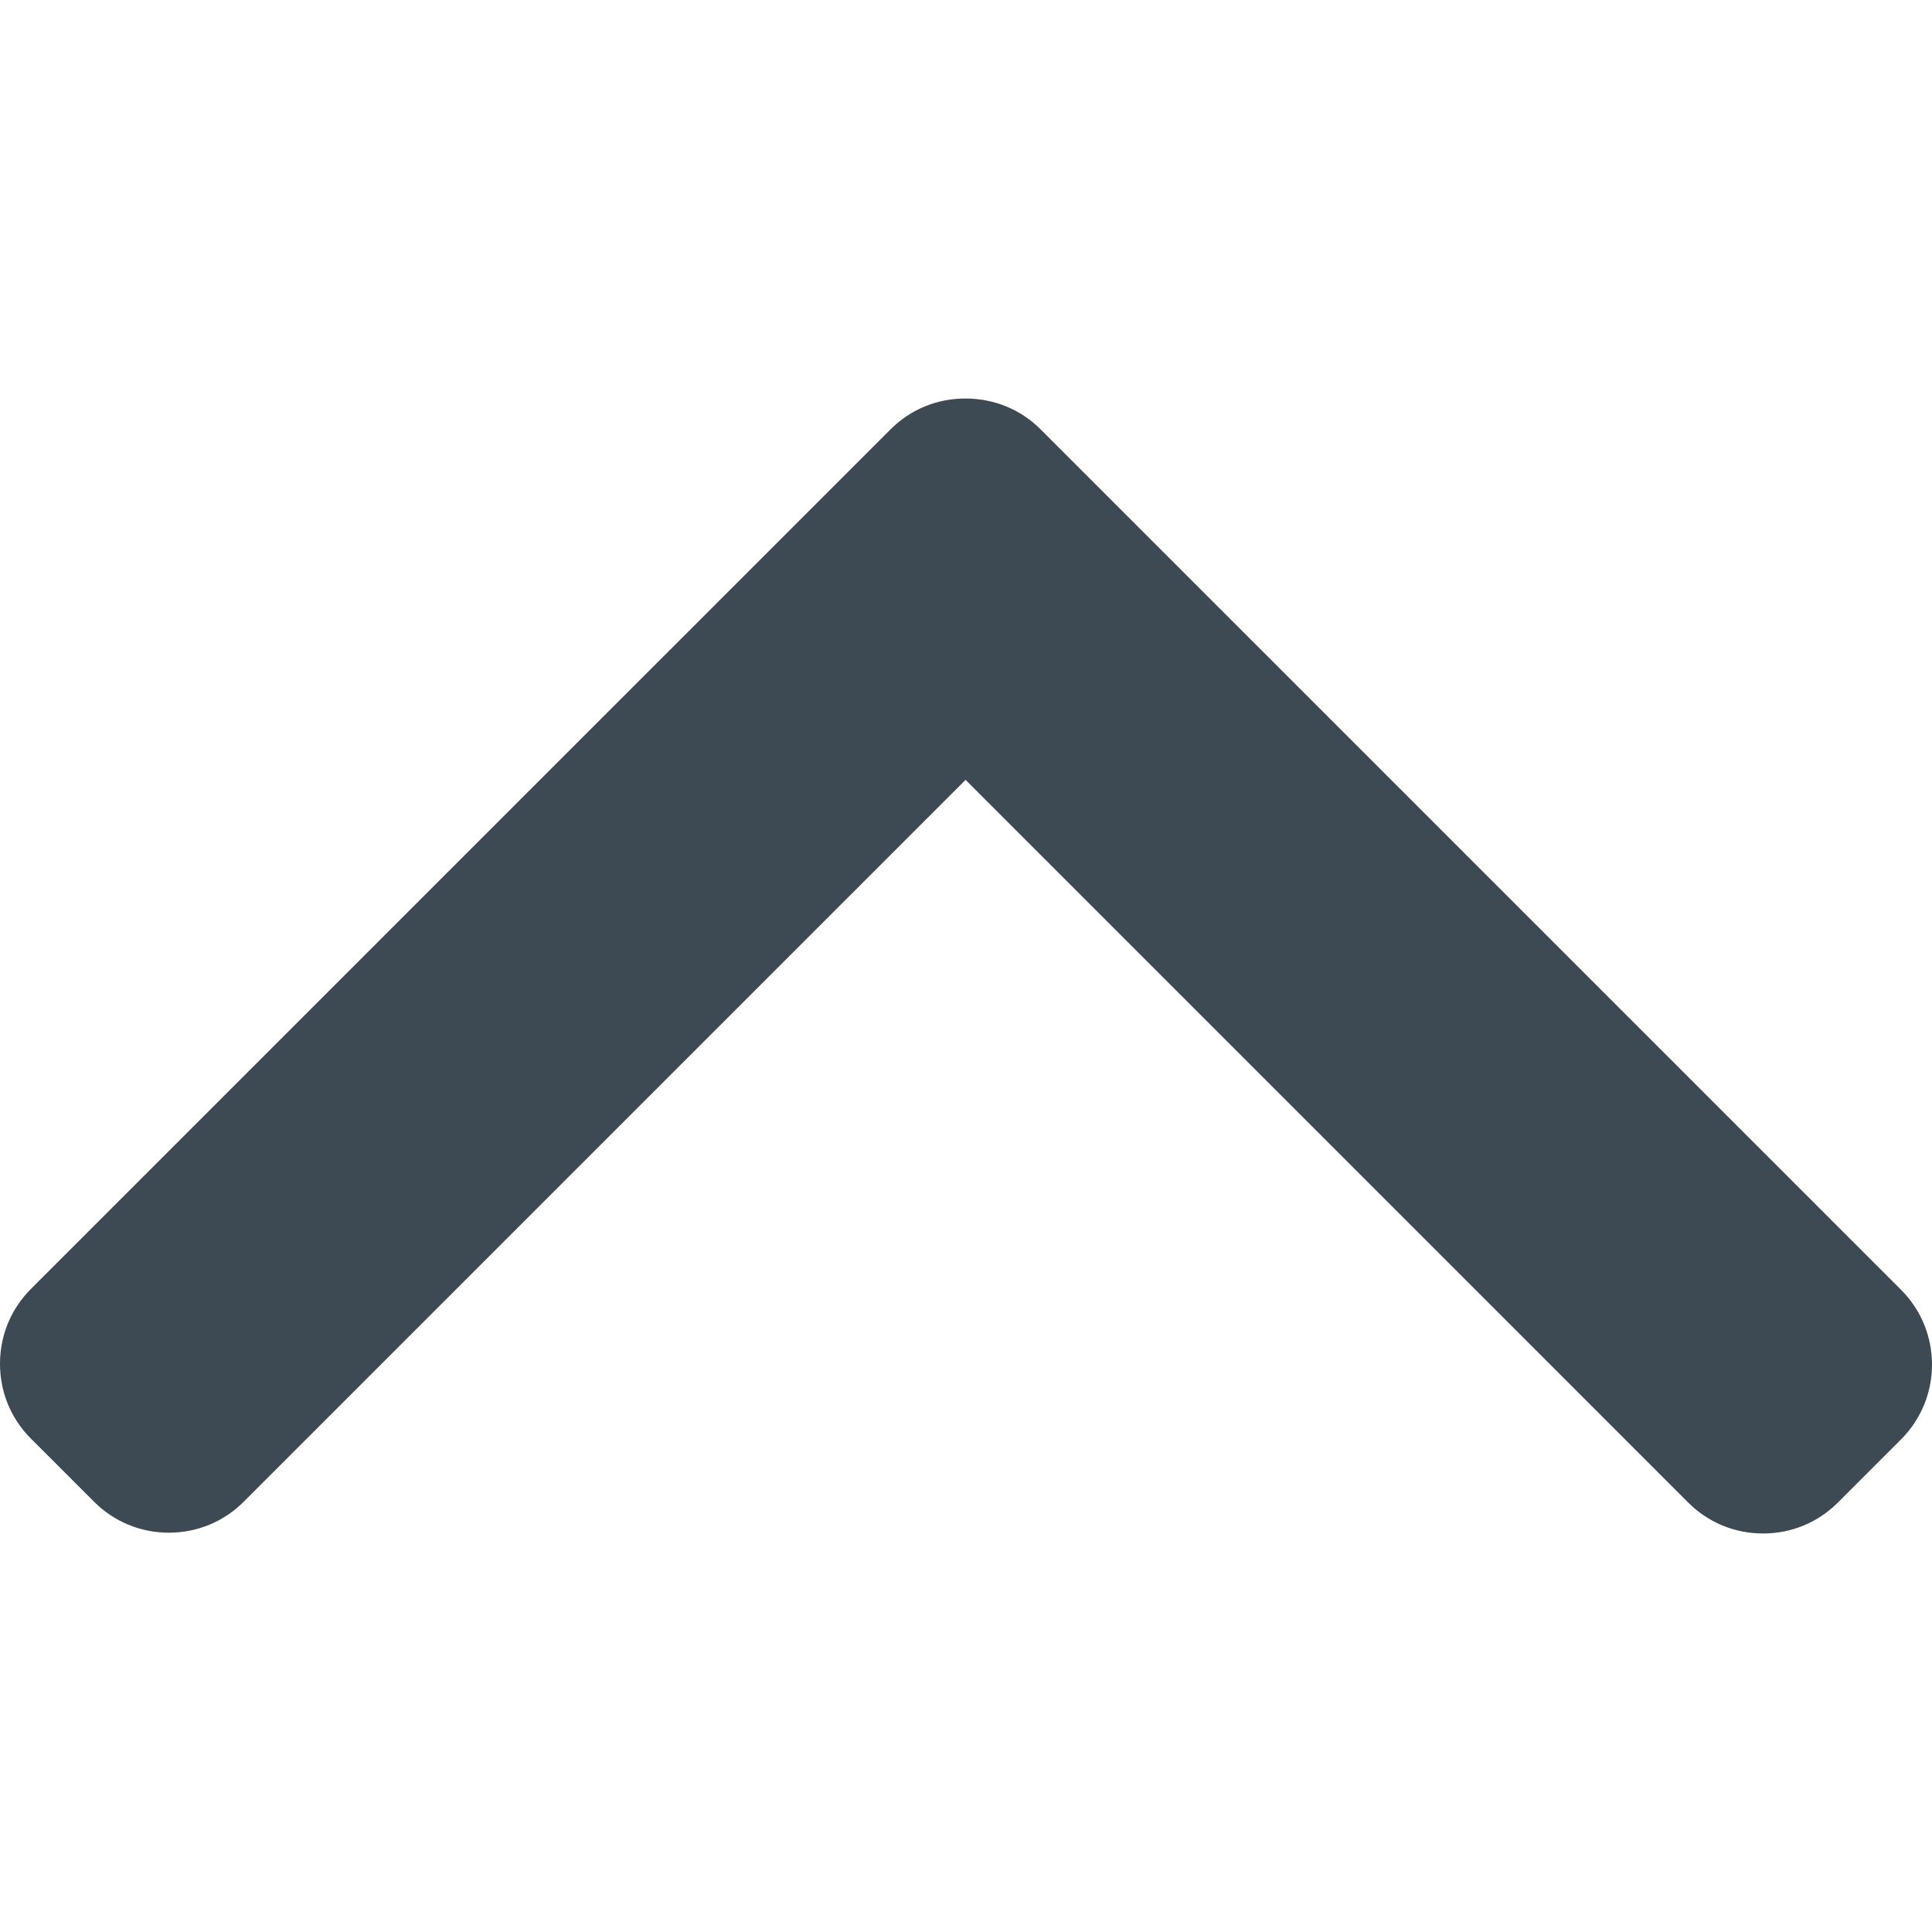
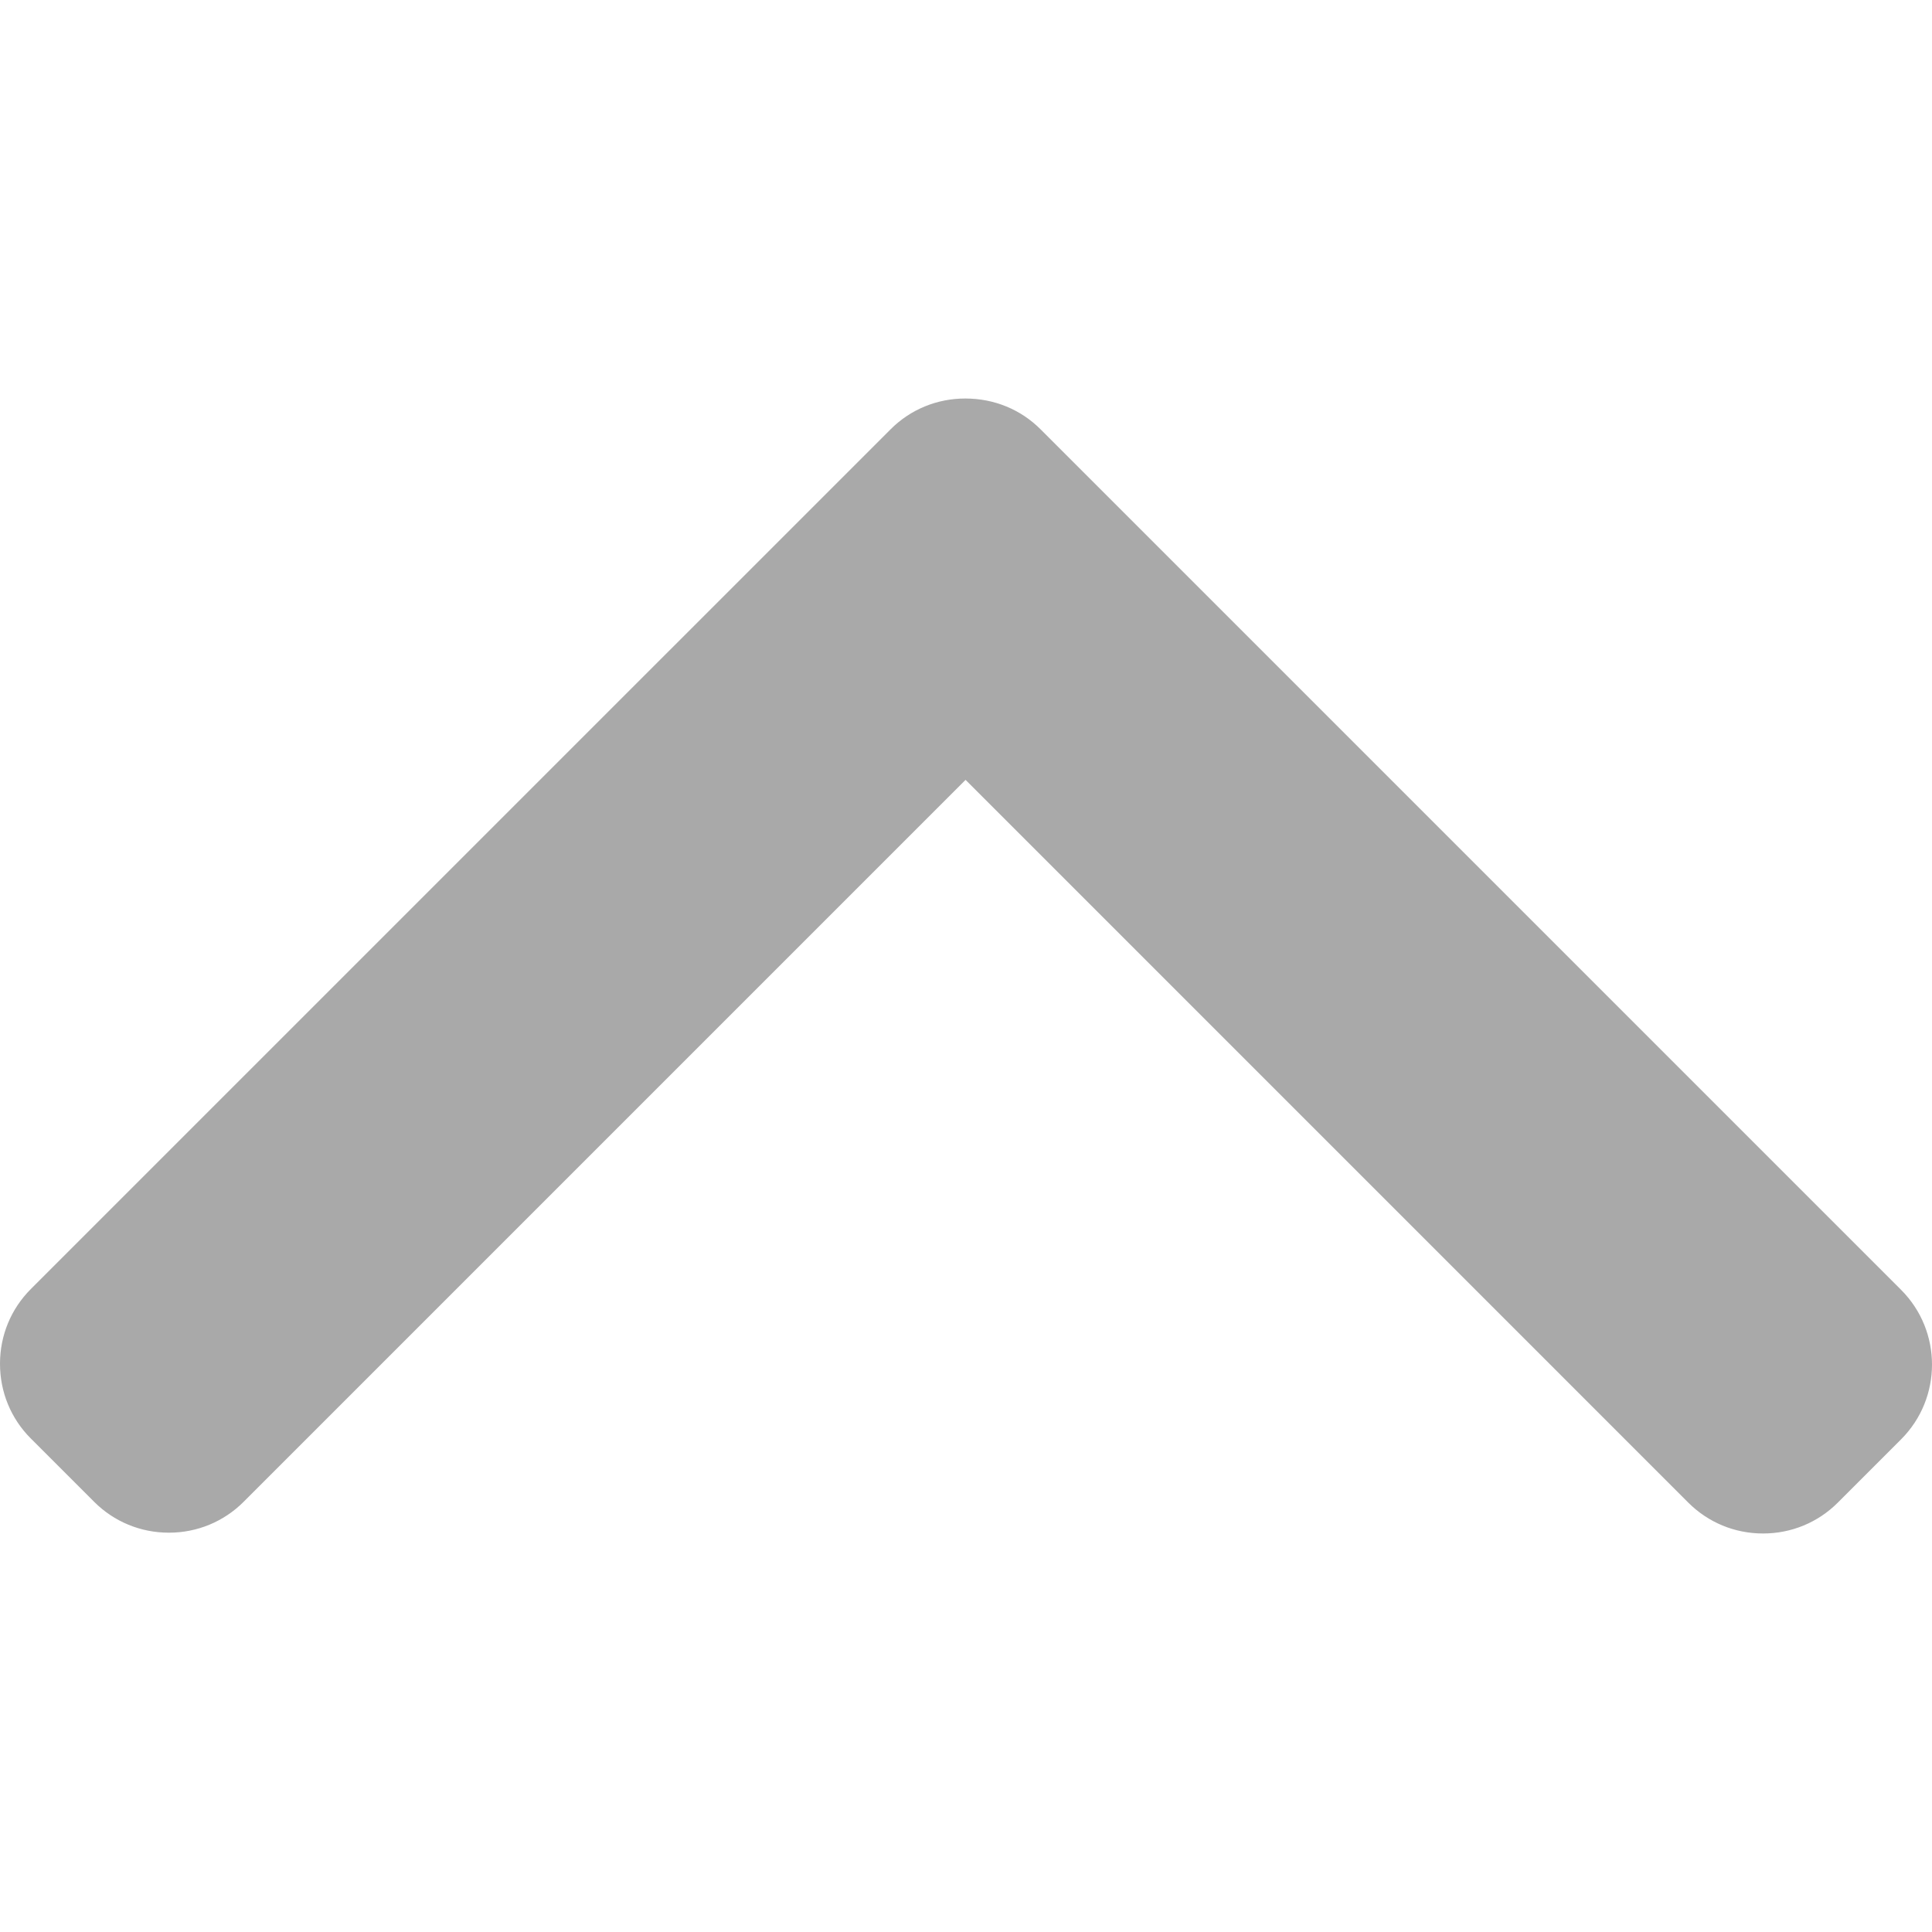
<svg xmlns="http://www.w3.org/2000/svg" fill="#3d4953" version="1.1" id="Layer_1" x="0px" y="0px" viewBox="0 0 492.002 492.002" style="enable-background:new 0 0 492.002 492.002;" xml:space="preserve">
  <g>
    <g>
-       <path d="M484.136,328.473L264.988,109.329c-5.064-5.064-11.816-7.844-19.172-7.844c-7.208,0-13.964,2.78-19.02,7.844    L7.852,328.265C2.788,333.333,0,340.089,0,347.297c0,7.208,2.784,13.968,7.852,19.032l16.124,16.124    c5.064,5.064,11.824,7.86,19.032,7.86s13.964-2.796,19.032-7.86l183.852-183.852l184.056,184.064    c5.064,5.06,11.82,7.852,19.032,7.852c7.208,0,13.96-2.792,19.028-7.852l16.128-16.132    C494.624,356.041,494.624,338.965,484.136,328.473z" />
+       <path fill="darkgray" d="M484.136,328.473L264.988,109.329c-5.064-5.064-11.816-7.844-19.172-7.844c-7.208,0-13.964,2.78-19.02,7.844    L7.852,328.265C2.788,333.333,0,340.089,0,347.297c0,7.208,2.784,13.968,7.852,19.032l16.124,16.124    c5.064,5.064,11.824,7.86,19.032,7.86s13.964-2.796,19.032-7.86l183.852-183.852l184.056,184.064    c5.064,5.06,11.82,7.852,19.032,7.852c7.208,0,13.96-2.792,19.028-7.852l16.128-16.132    C494.624,356.041,494.624,338.965,484.136,328.473z" />
    </g>
  </g>
  <g>
</g>
  <g>
</g>
  <g>
</g>
  <g>
</g>
  <g>
</g>
  <g>
</g>
  <g>
</g>
  <g>
</g>
  <g>
</g>
  <g>
</g>
  <g>
</g>
  <g>
</g>
  <g>
</g>
  <g>
</g>
  <g>
</g>
</svg>
